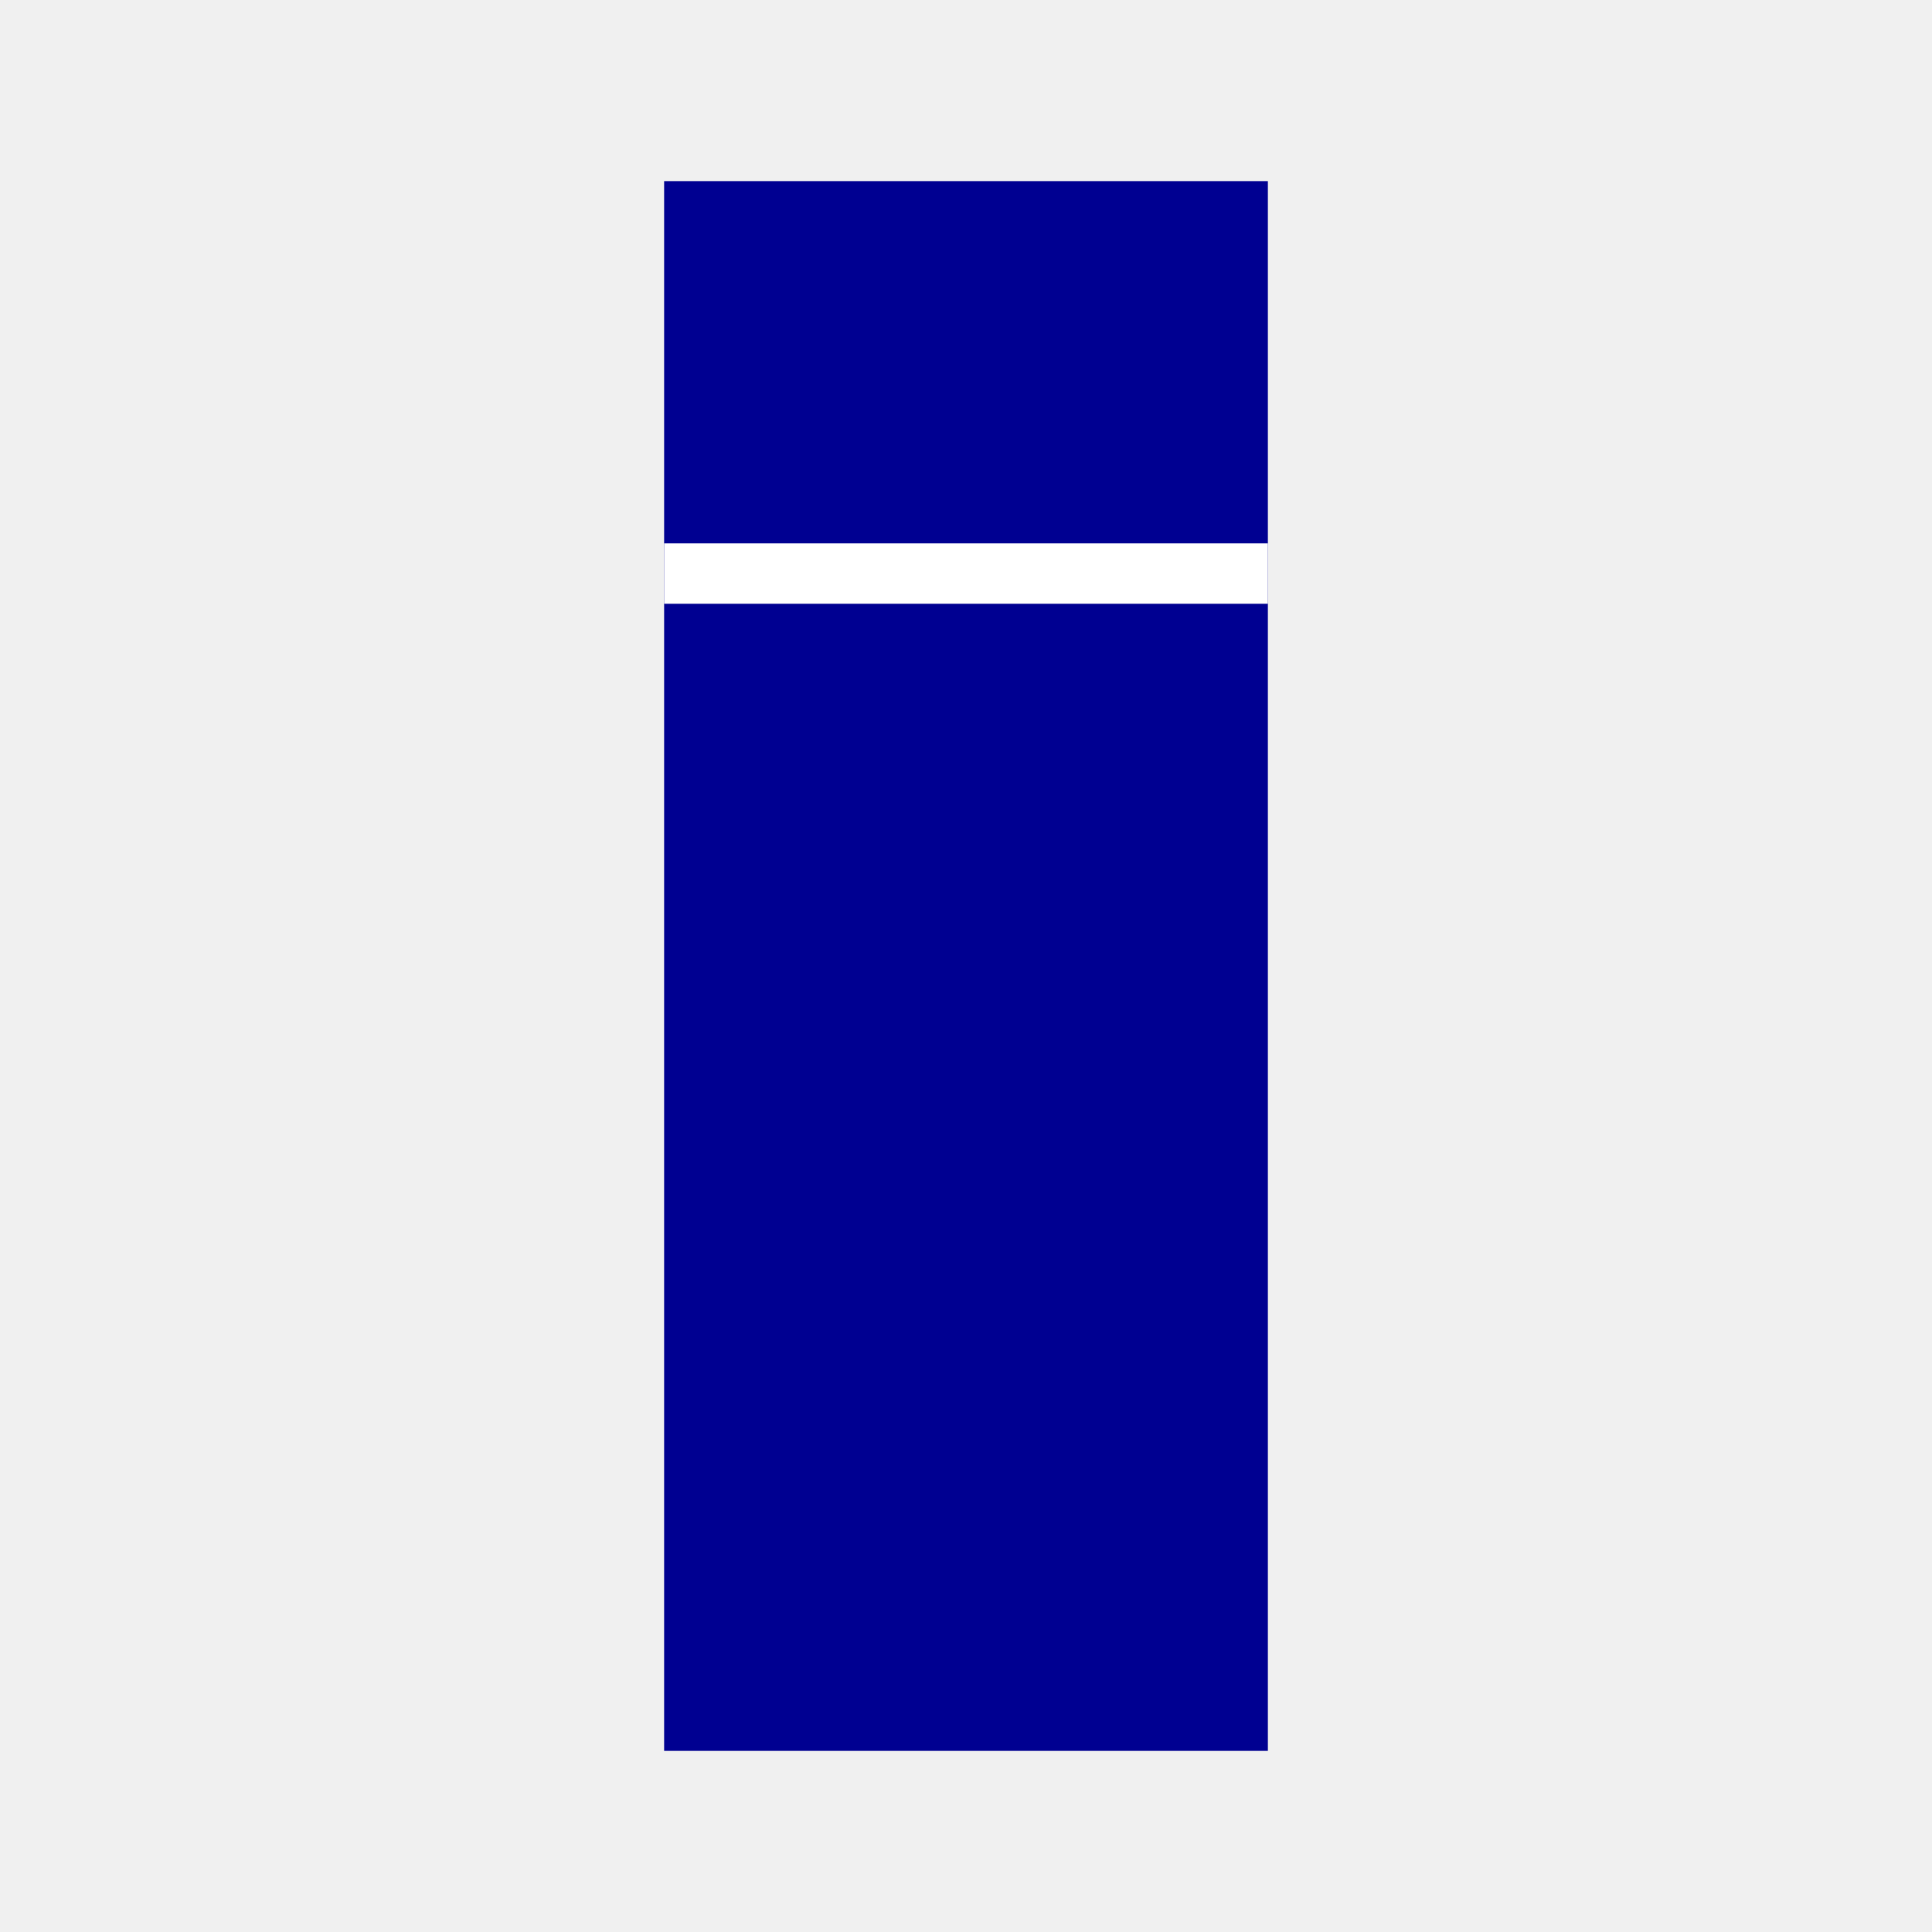
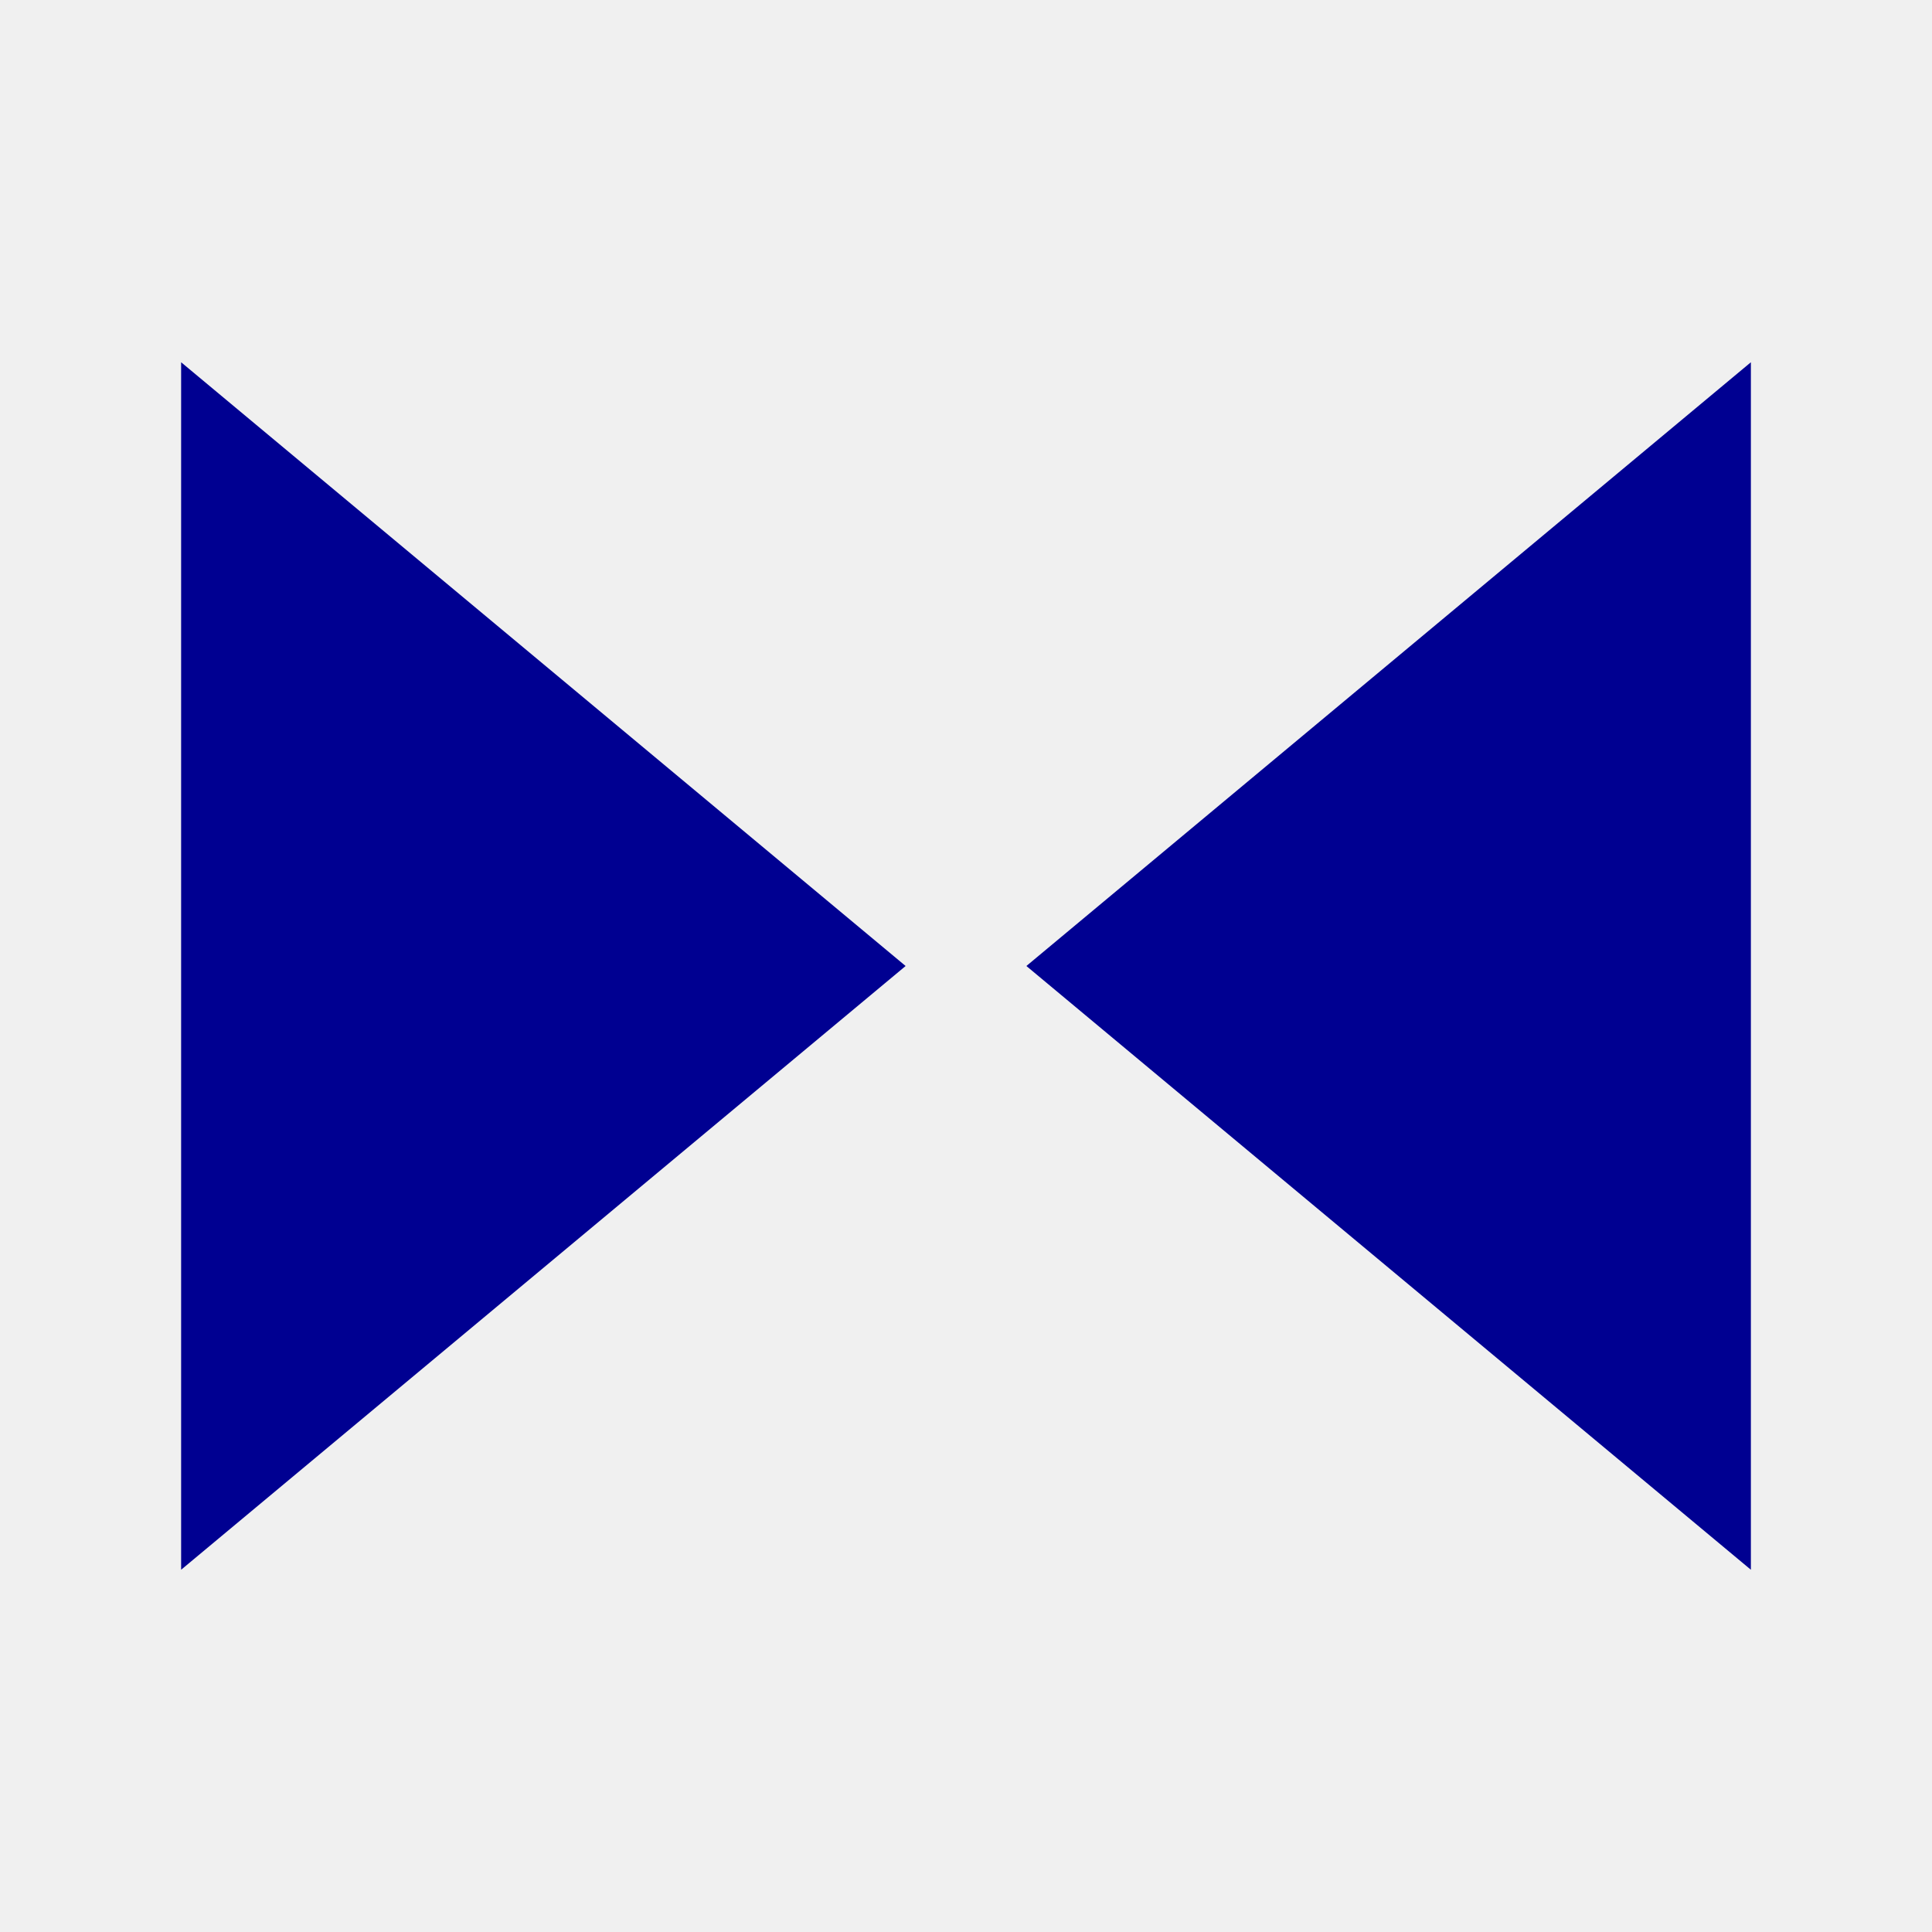
- <svg xmlns="http://www.w3.org/2000/svg" viewBox="0 0 64 64" width="64" height="64" role="img" aria-label="CapsaPDF">
-   <rect x="22" y="6" width="20" height="52" fill="#000091" />
-   <rect x="22" y="18" width="20" height="2" fill="#ffffff" />
+ <svg xmlns="http://www.w3.org/2000/svg" viewBox="0 0 64 64" width="64" height="64" role="img" aria-label="Compactum">
+   <g fill="#000091">
+     <polygon points="6,12 6,52 30,32" />
+     <polygon points="58,12 58,52 34,32" />
+   </g>
</svg>
